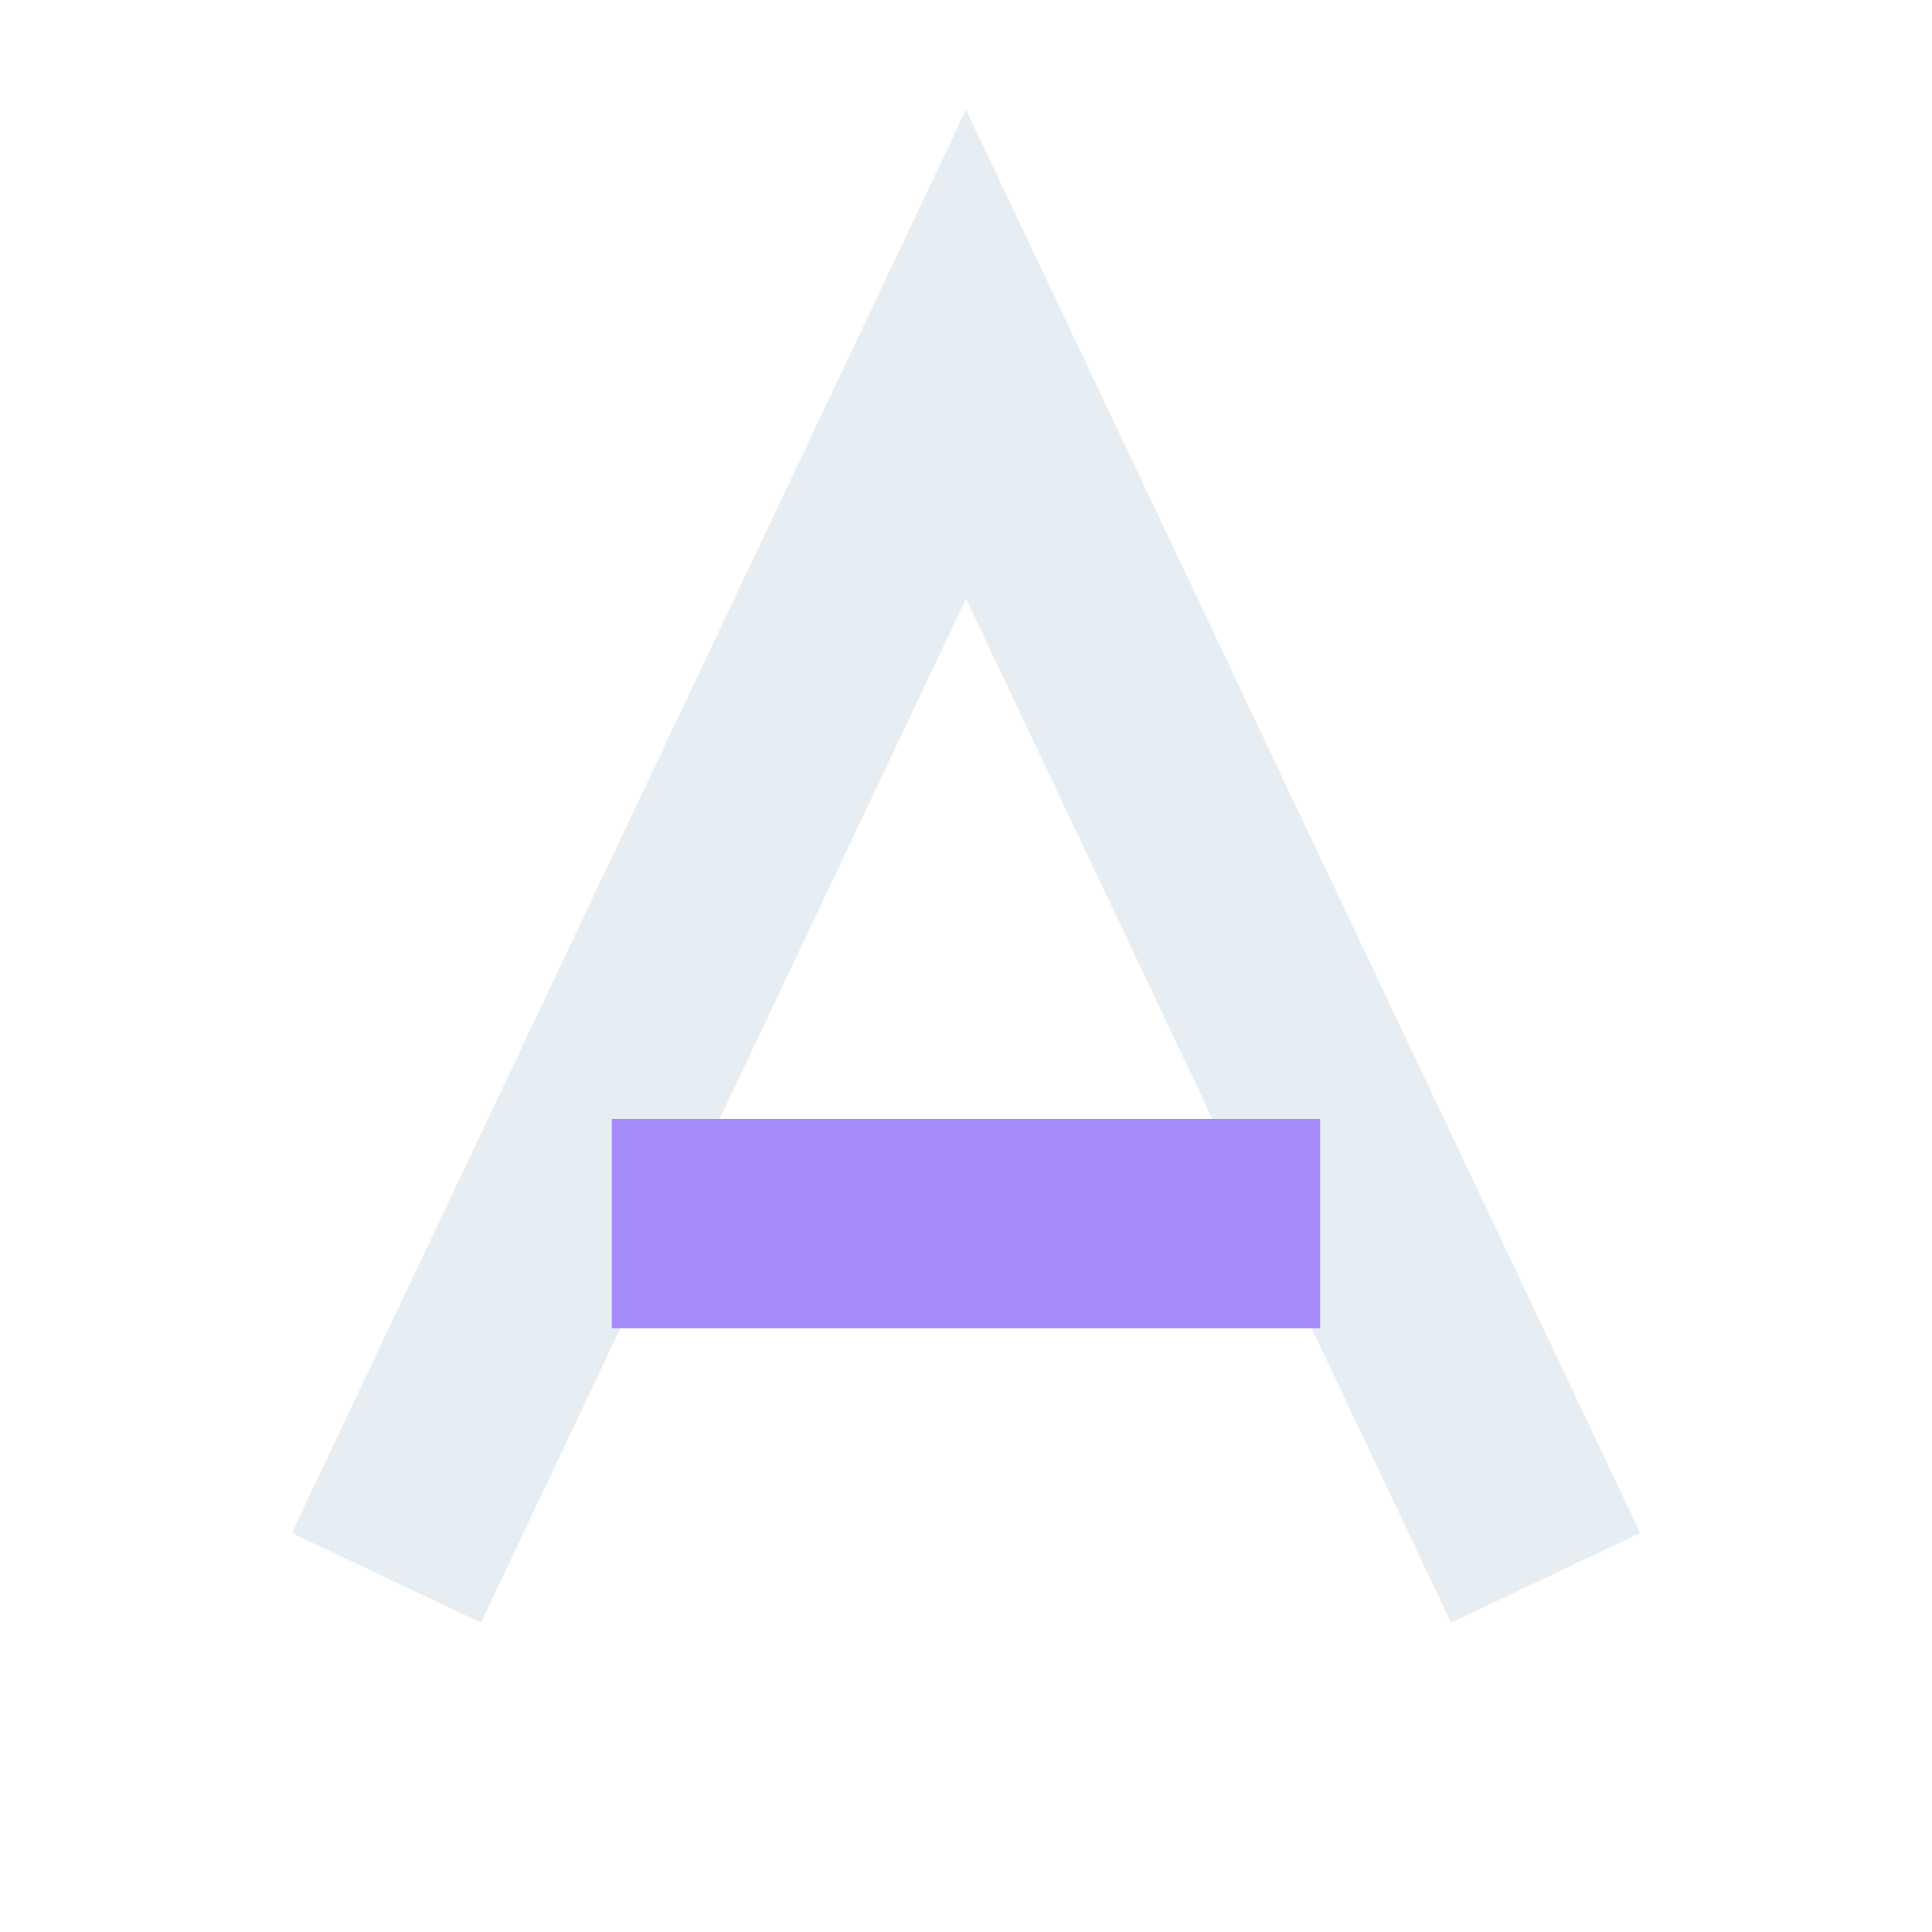
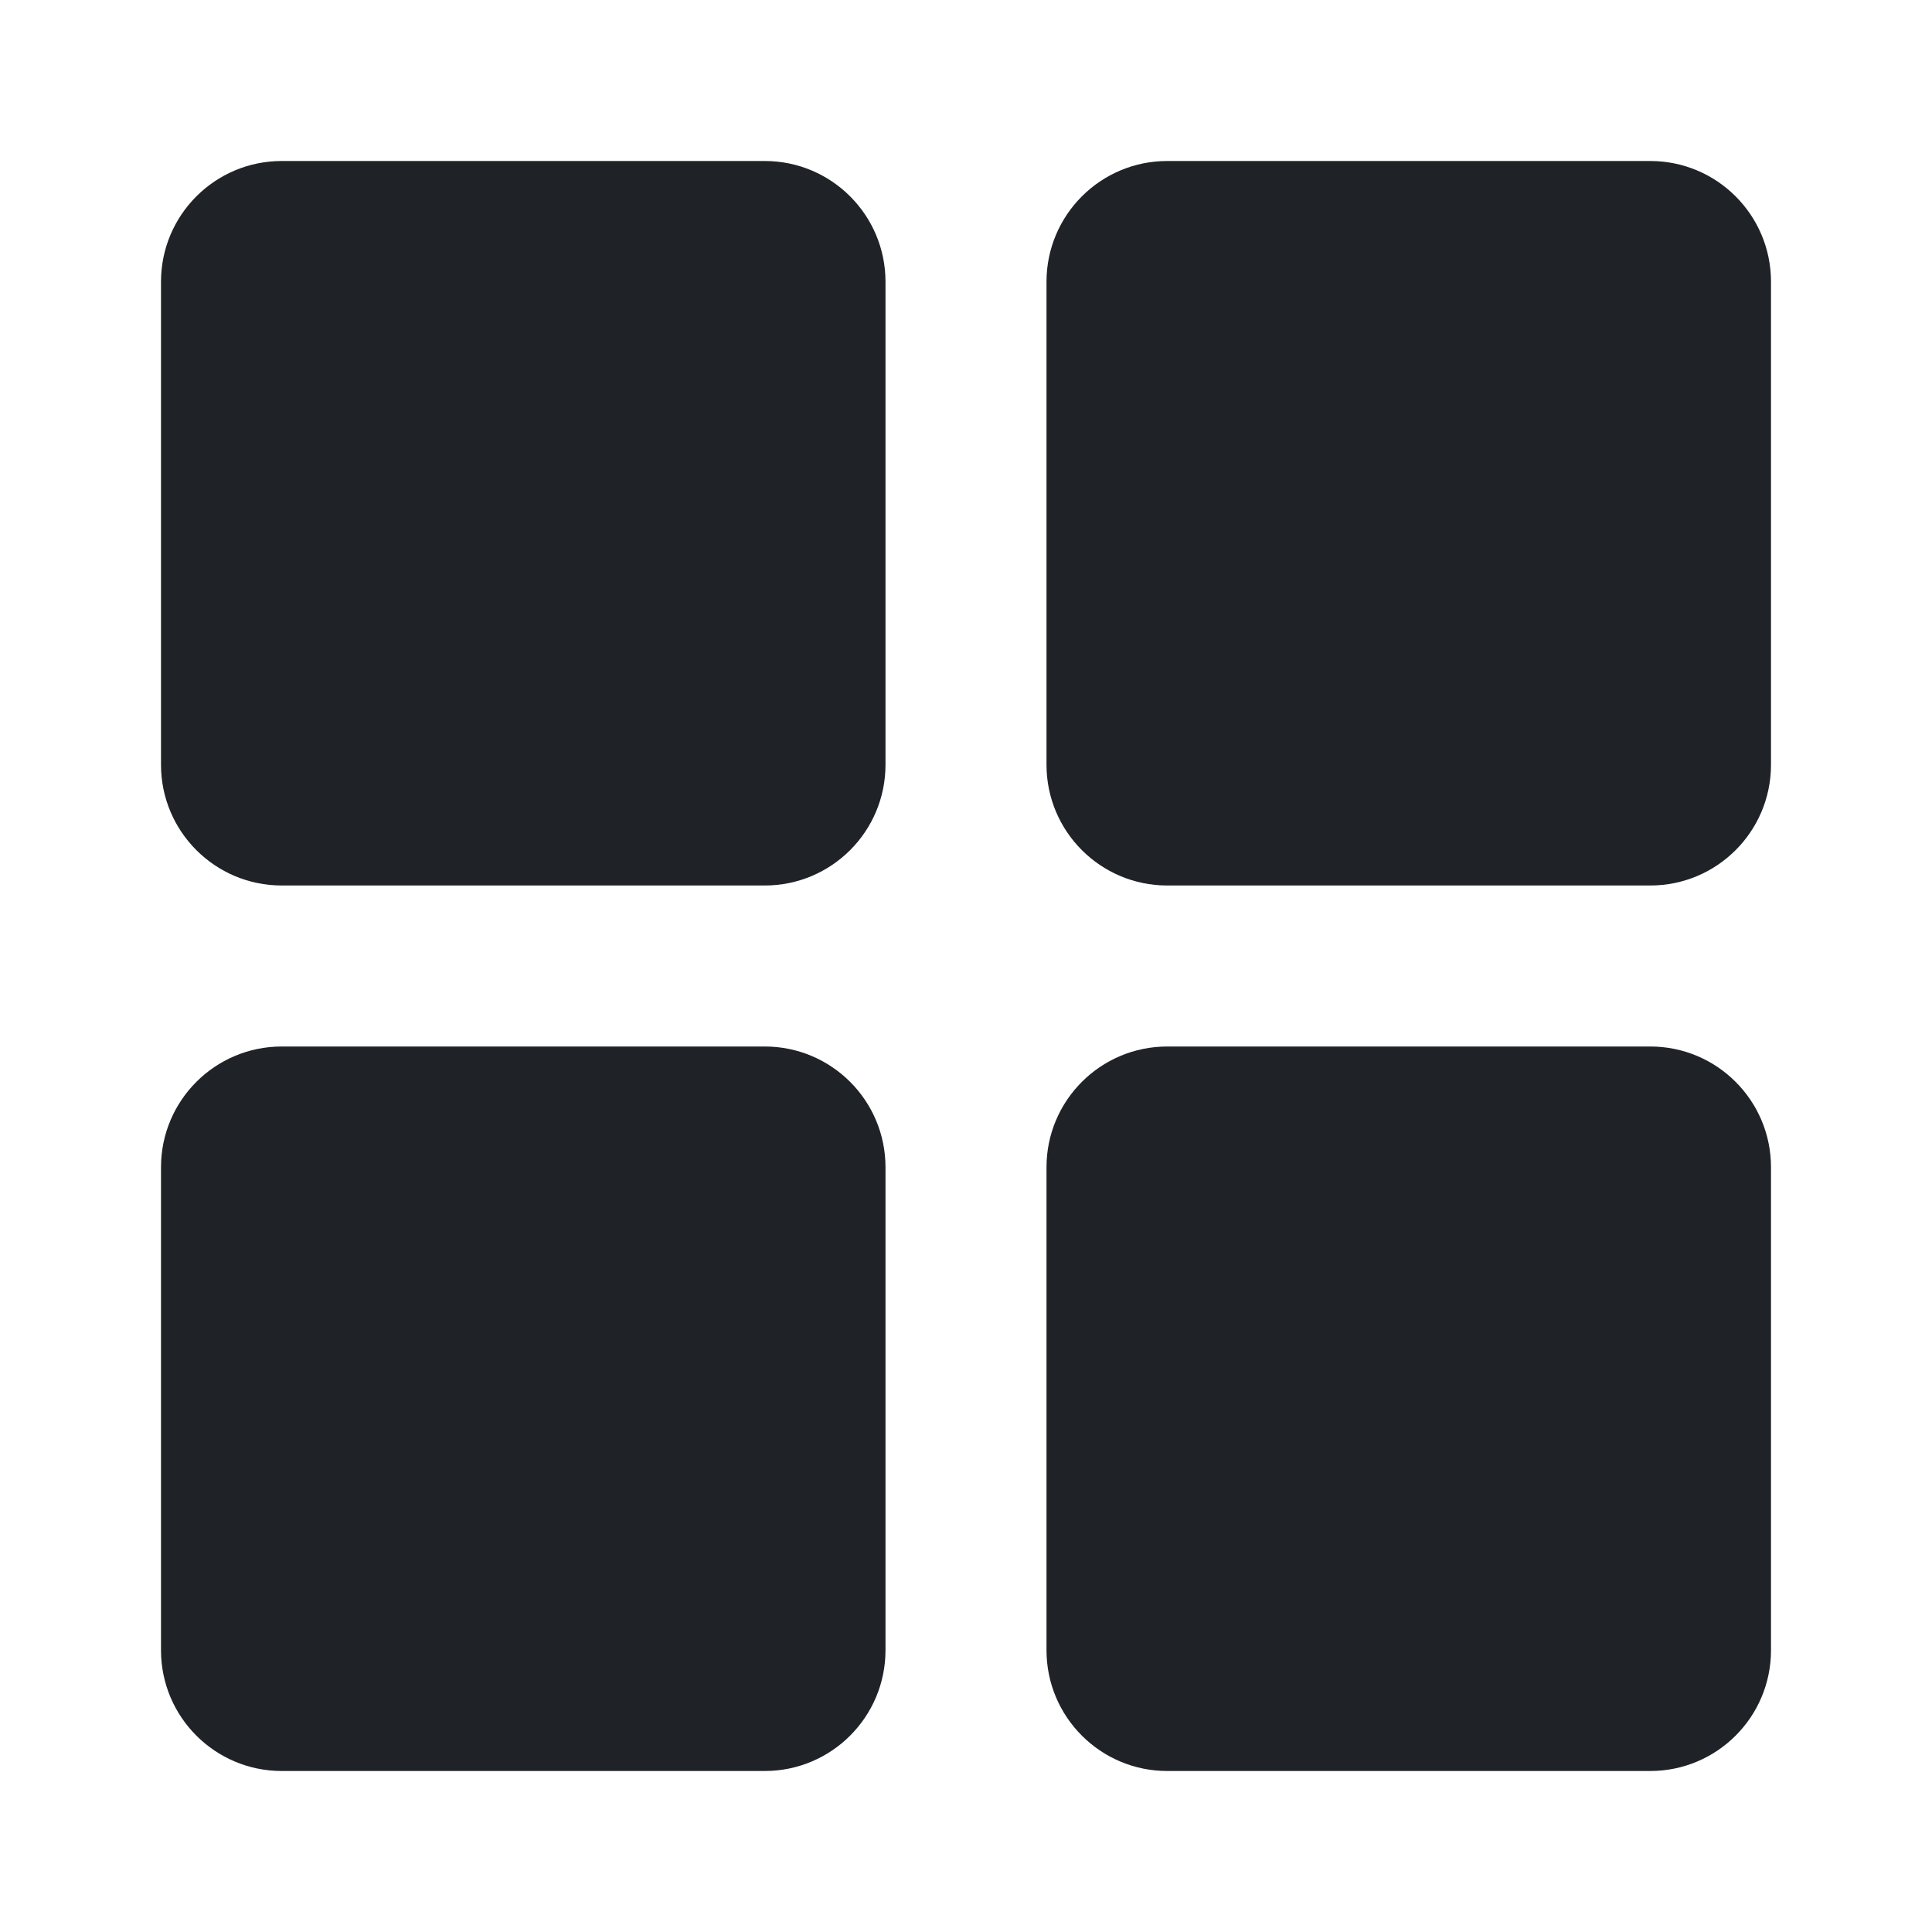
<svg xmlns="http://www.w3.org/2000/svg" width="24" height="24" viewBox="0 0 24 24" version="1.1">
  <defs>
-     <style id="current-color-scheme" type="text/css">.ColorScheme-Text { color:#e6edf3; }</style>
+     <style id="current-color-scheme" type="text/css">.ColorScheme-Text { color:#1f2328; }</style>
  </defs>
-   <path d="M4.8 19.6 12 4.4 19.2 19.6" fill="none" class="ColorScheme-Text" stroke="currentColor" stroke-width="2.6" stroke-linejoin="miter" stroke-miterlimit="6" stroke-linecap="butt" />
-   <rect x="7.6" y="13.9" width="8.8" height="2.6" fill="#a78bfa" />
+   <g class="ColorScheme-Text" fill="currentColor">
+     <rect x="2.0" y="2.0" width="9" height="9" rx="1.5" />
+     <rect x="13.0" y="2.0" width="9" height="9" rx="1.5" />
+     <rect x="2.0" y="13.0" width="9" height="9" rx="1.5" />
+     <rect x="13.0" y="13.0" width="9" height="9" rx="1.5" />
+   </g>
</svg>
